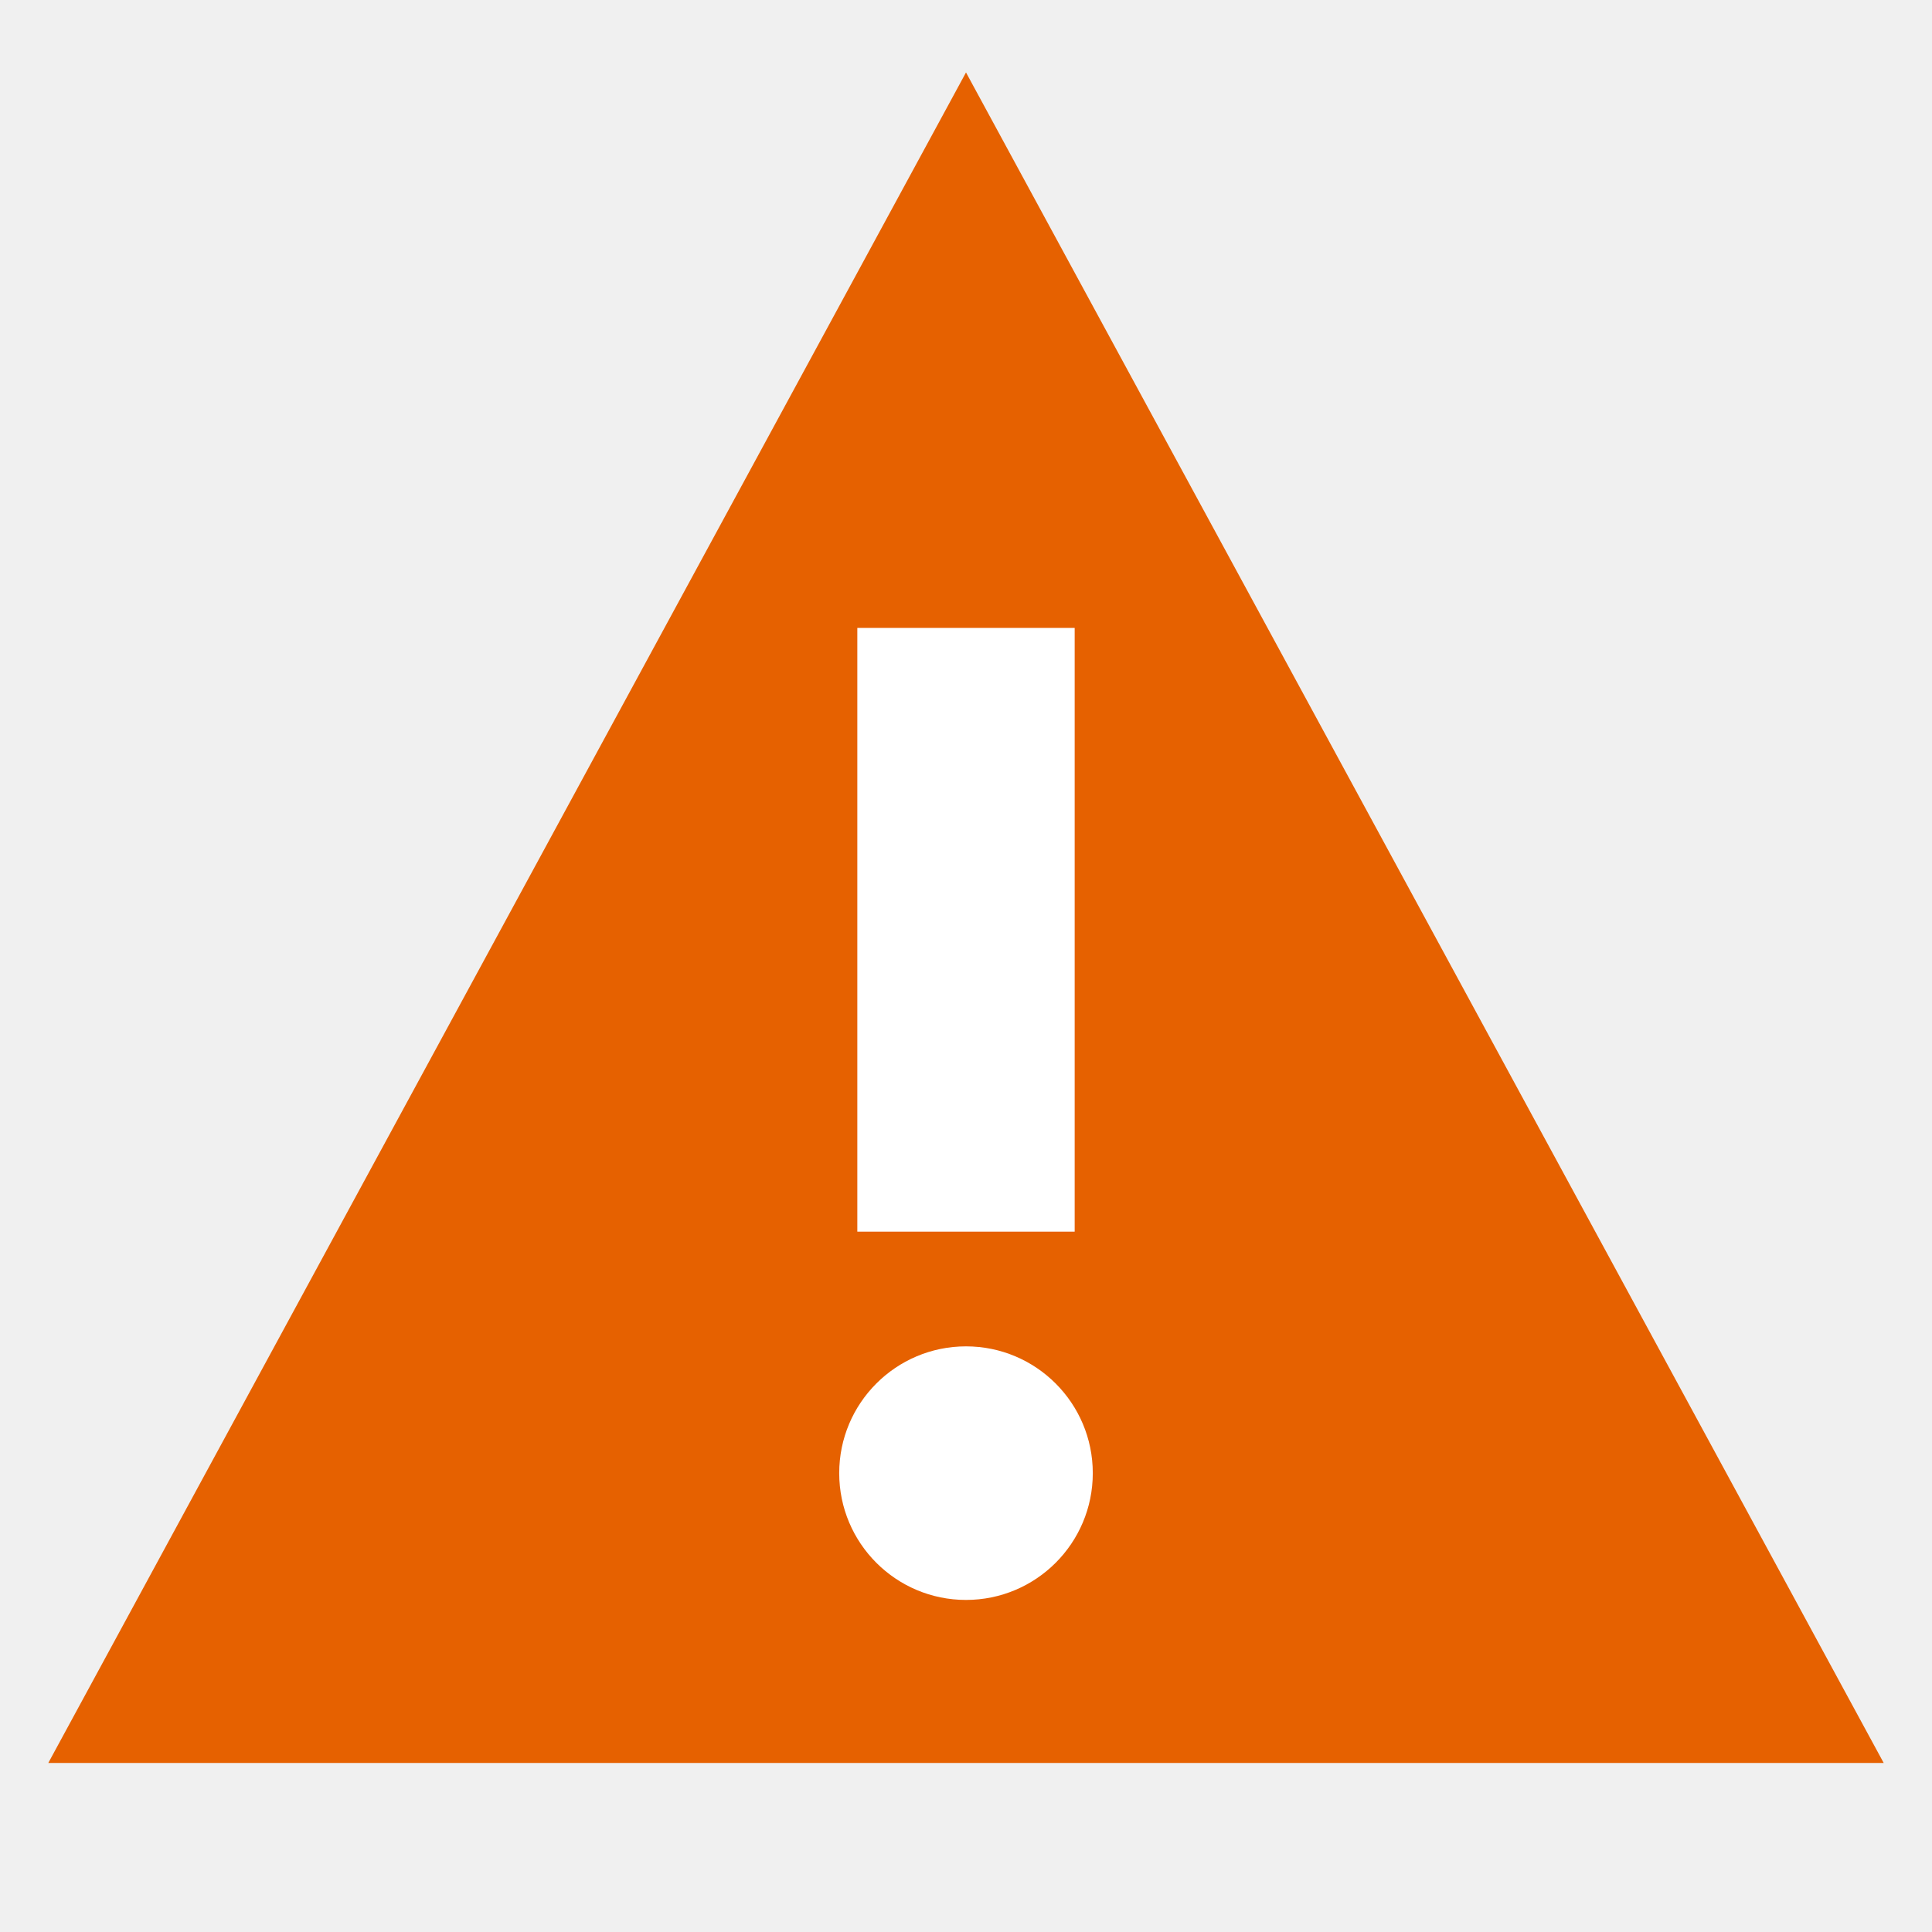
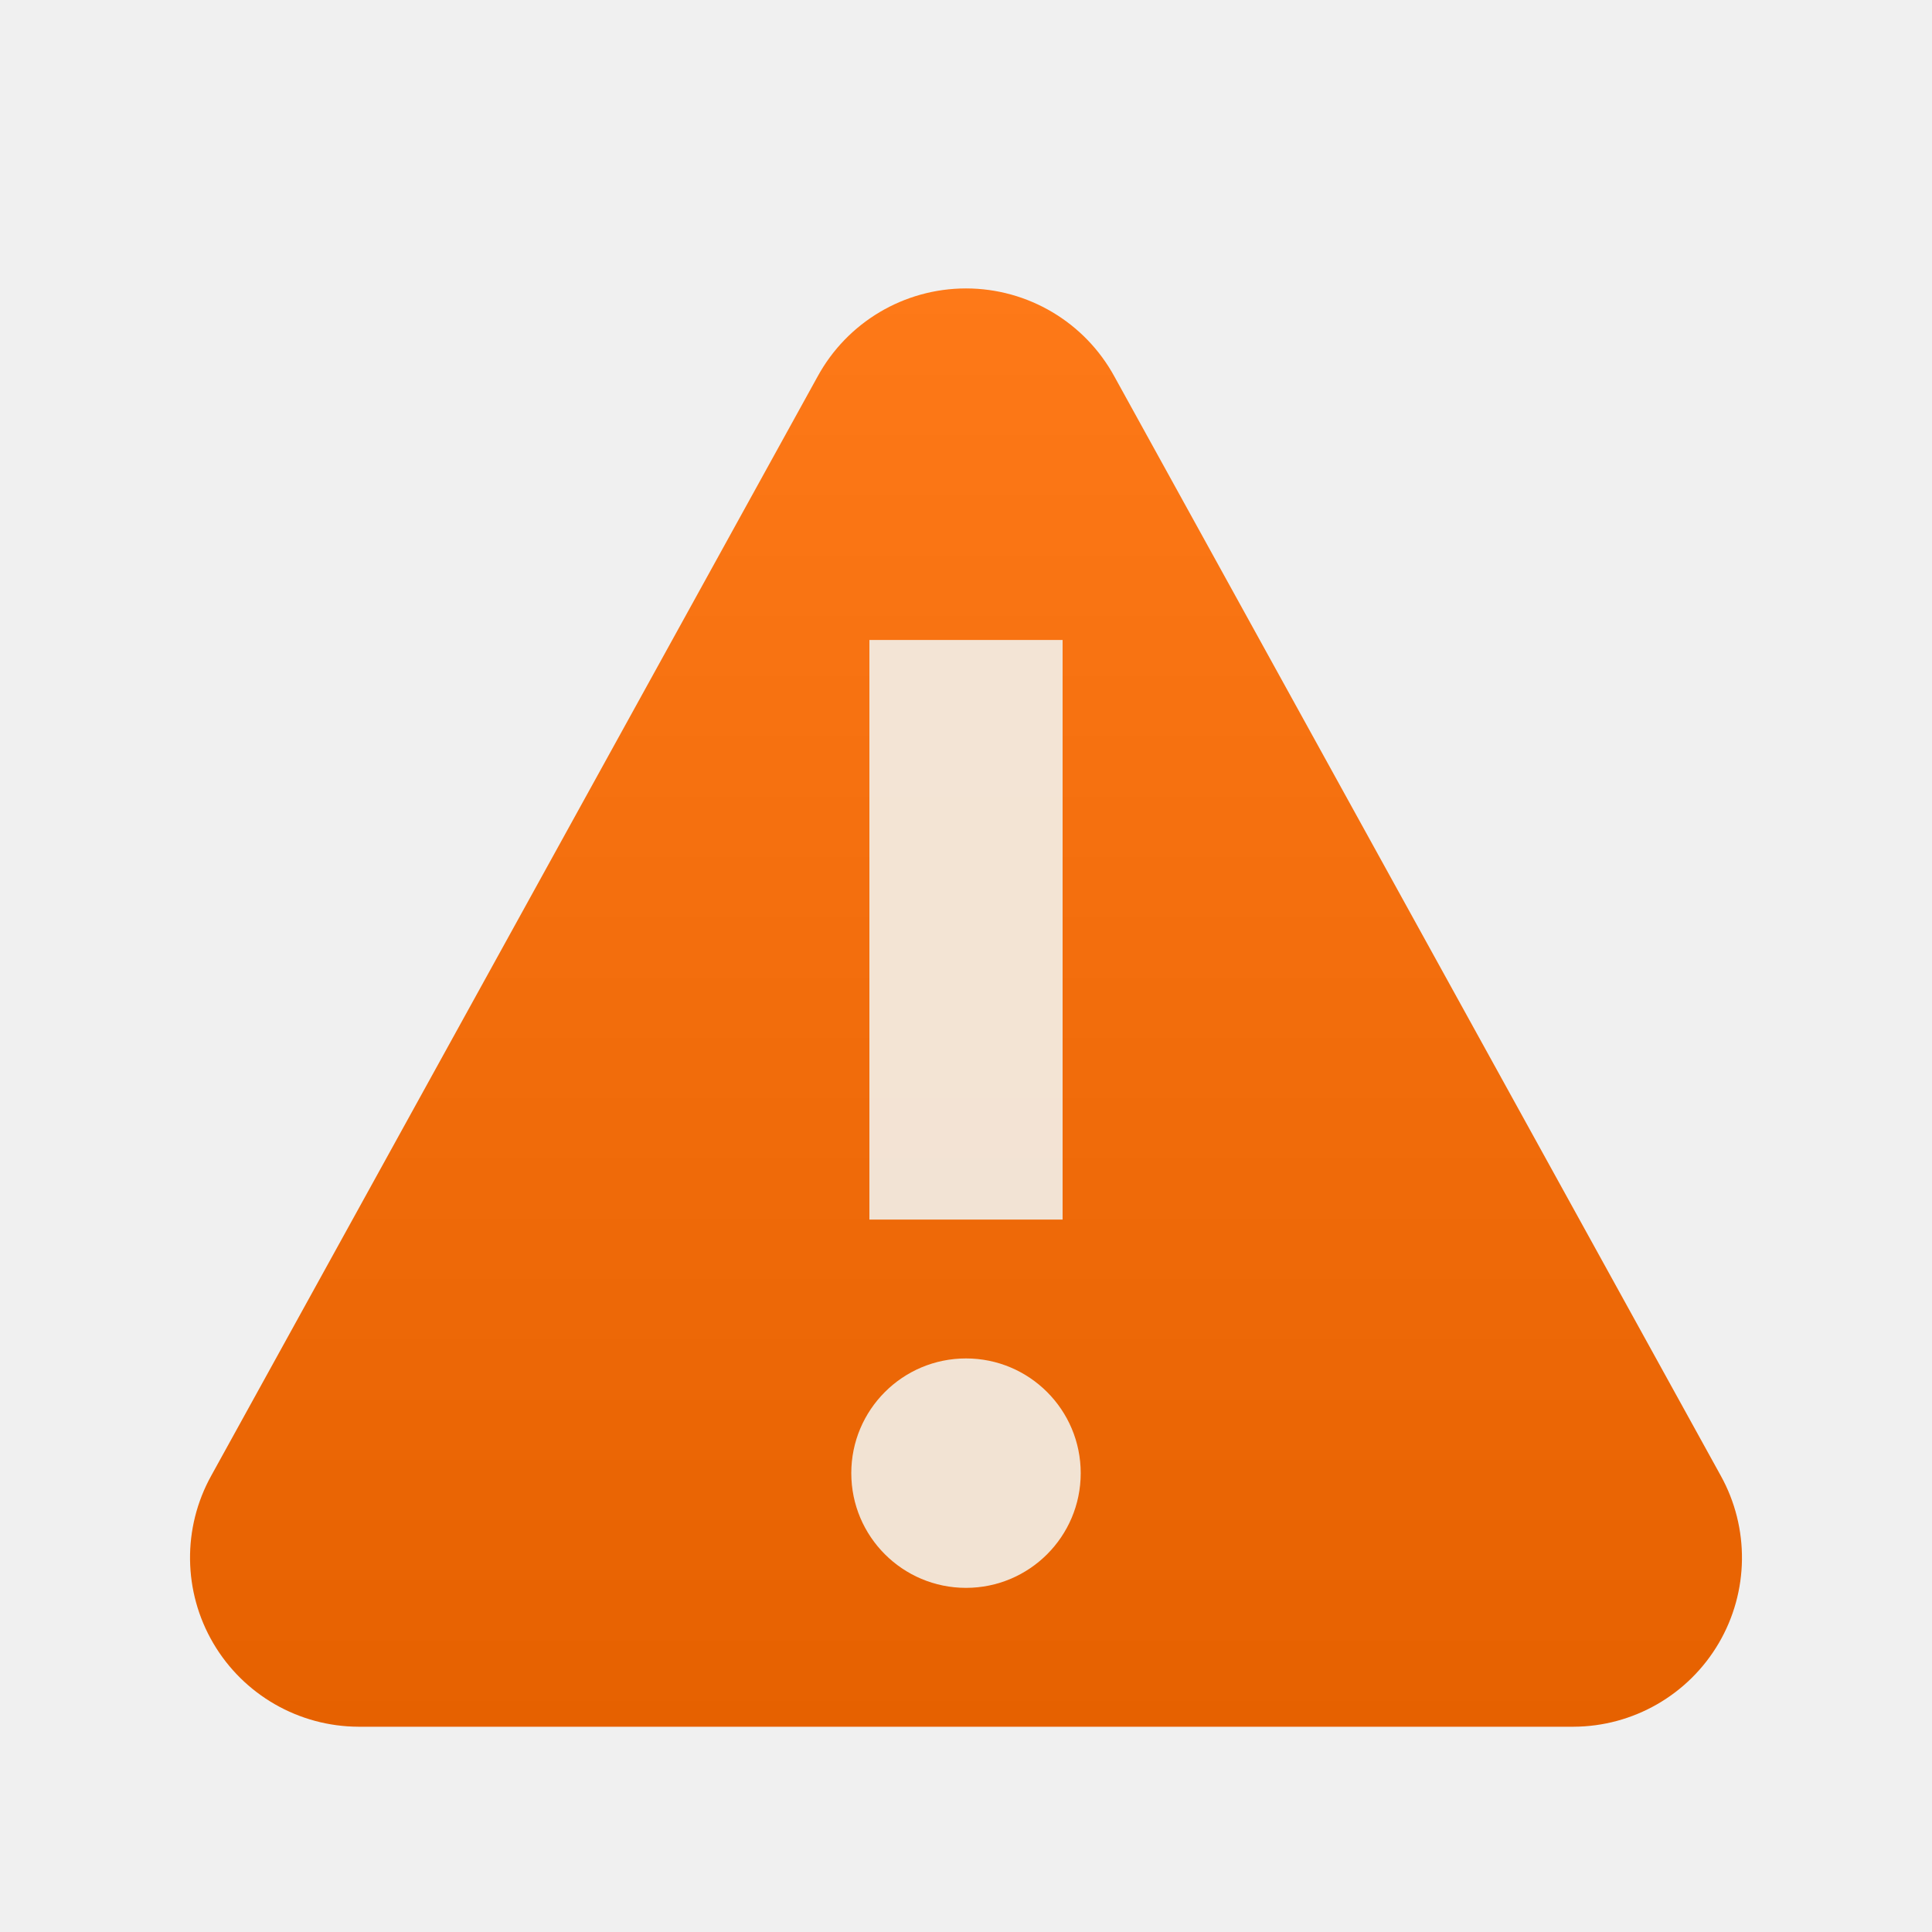
<svg xmlns="http://www.w3.org/2000/svg" width="16" height="16" viewBox="0 0 16 16">
-   <path fill="#e66100" d="M8,0.6 L15.6,14.6 L0.4,14.6 Z" />
-   <path fill="#ffffff" fill-rule="evenodd" d="M7.1,5.2 L8.9,5.2 L8.9,10.2 L7.1,10.2 Z M6.95,12.2 A1.05,1.05 0 1 1 9.05,12.2 A1.05,1.05 0 1 1 6.95,12.2 Z" />
+   <defs>
+     <linearGradient id="s-attention" x1="0" y1="0" x2="0" y2="1">
+       <stop offset="0" stop-color="#fe7918" />
+       <stop offset="1" stop-color="#e66100" />
+     </linearGradient>
+   </defs>
+   <path fill="url(#s-attention)" d="M9.23,3.12 L14.25,12.22 A1.4,1.4 0 0 1 13.03,14.3 L2.97,14.3 A1.4,1.4 0 0 1 1.75,12.22 L6.77,3.12 A1.4,1.4 0 0 1 9.23,3.12 Z" />
+   <path fill="#f3f1ea" fill-opacity="0.9" fill-rule="evenodd" d="M7.2,5.3 L8.8,5.3 L8.8,10.1 L7.2,10.1 Z M7.05,12.2 A0.95,0.95 0 1 1 8.95,12.2 A0.95,0.95 0 1 1 7.05,12.2 Z" />
</svg>
